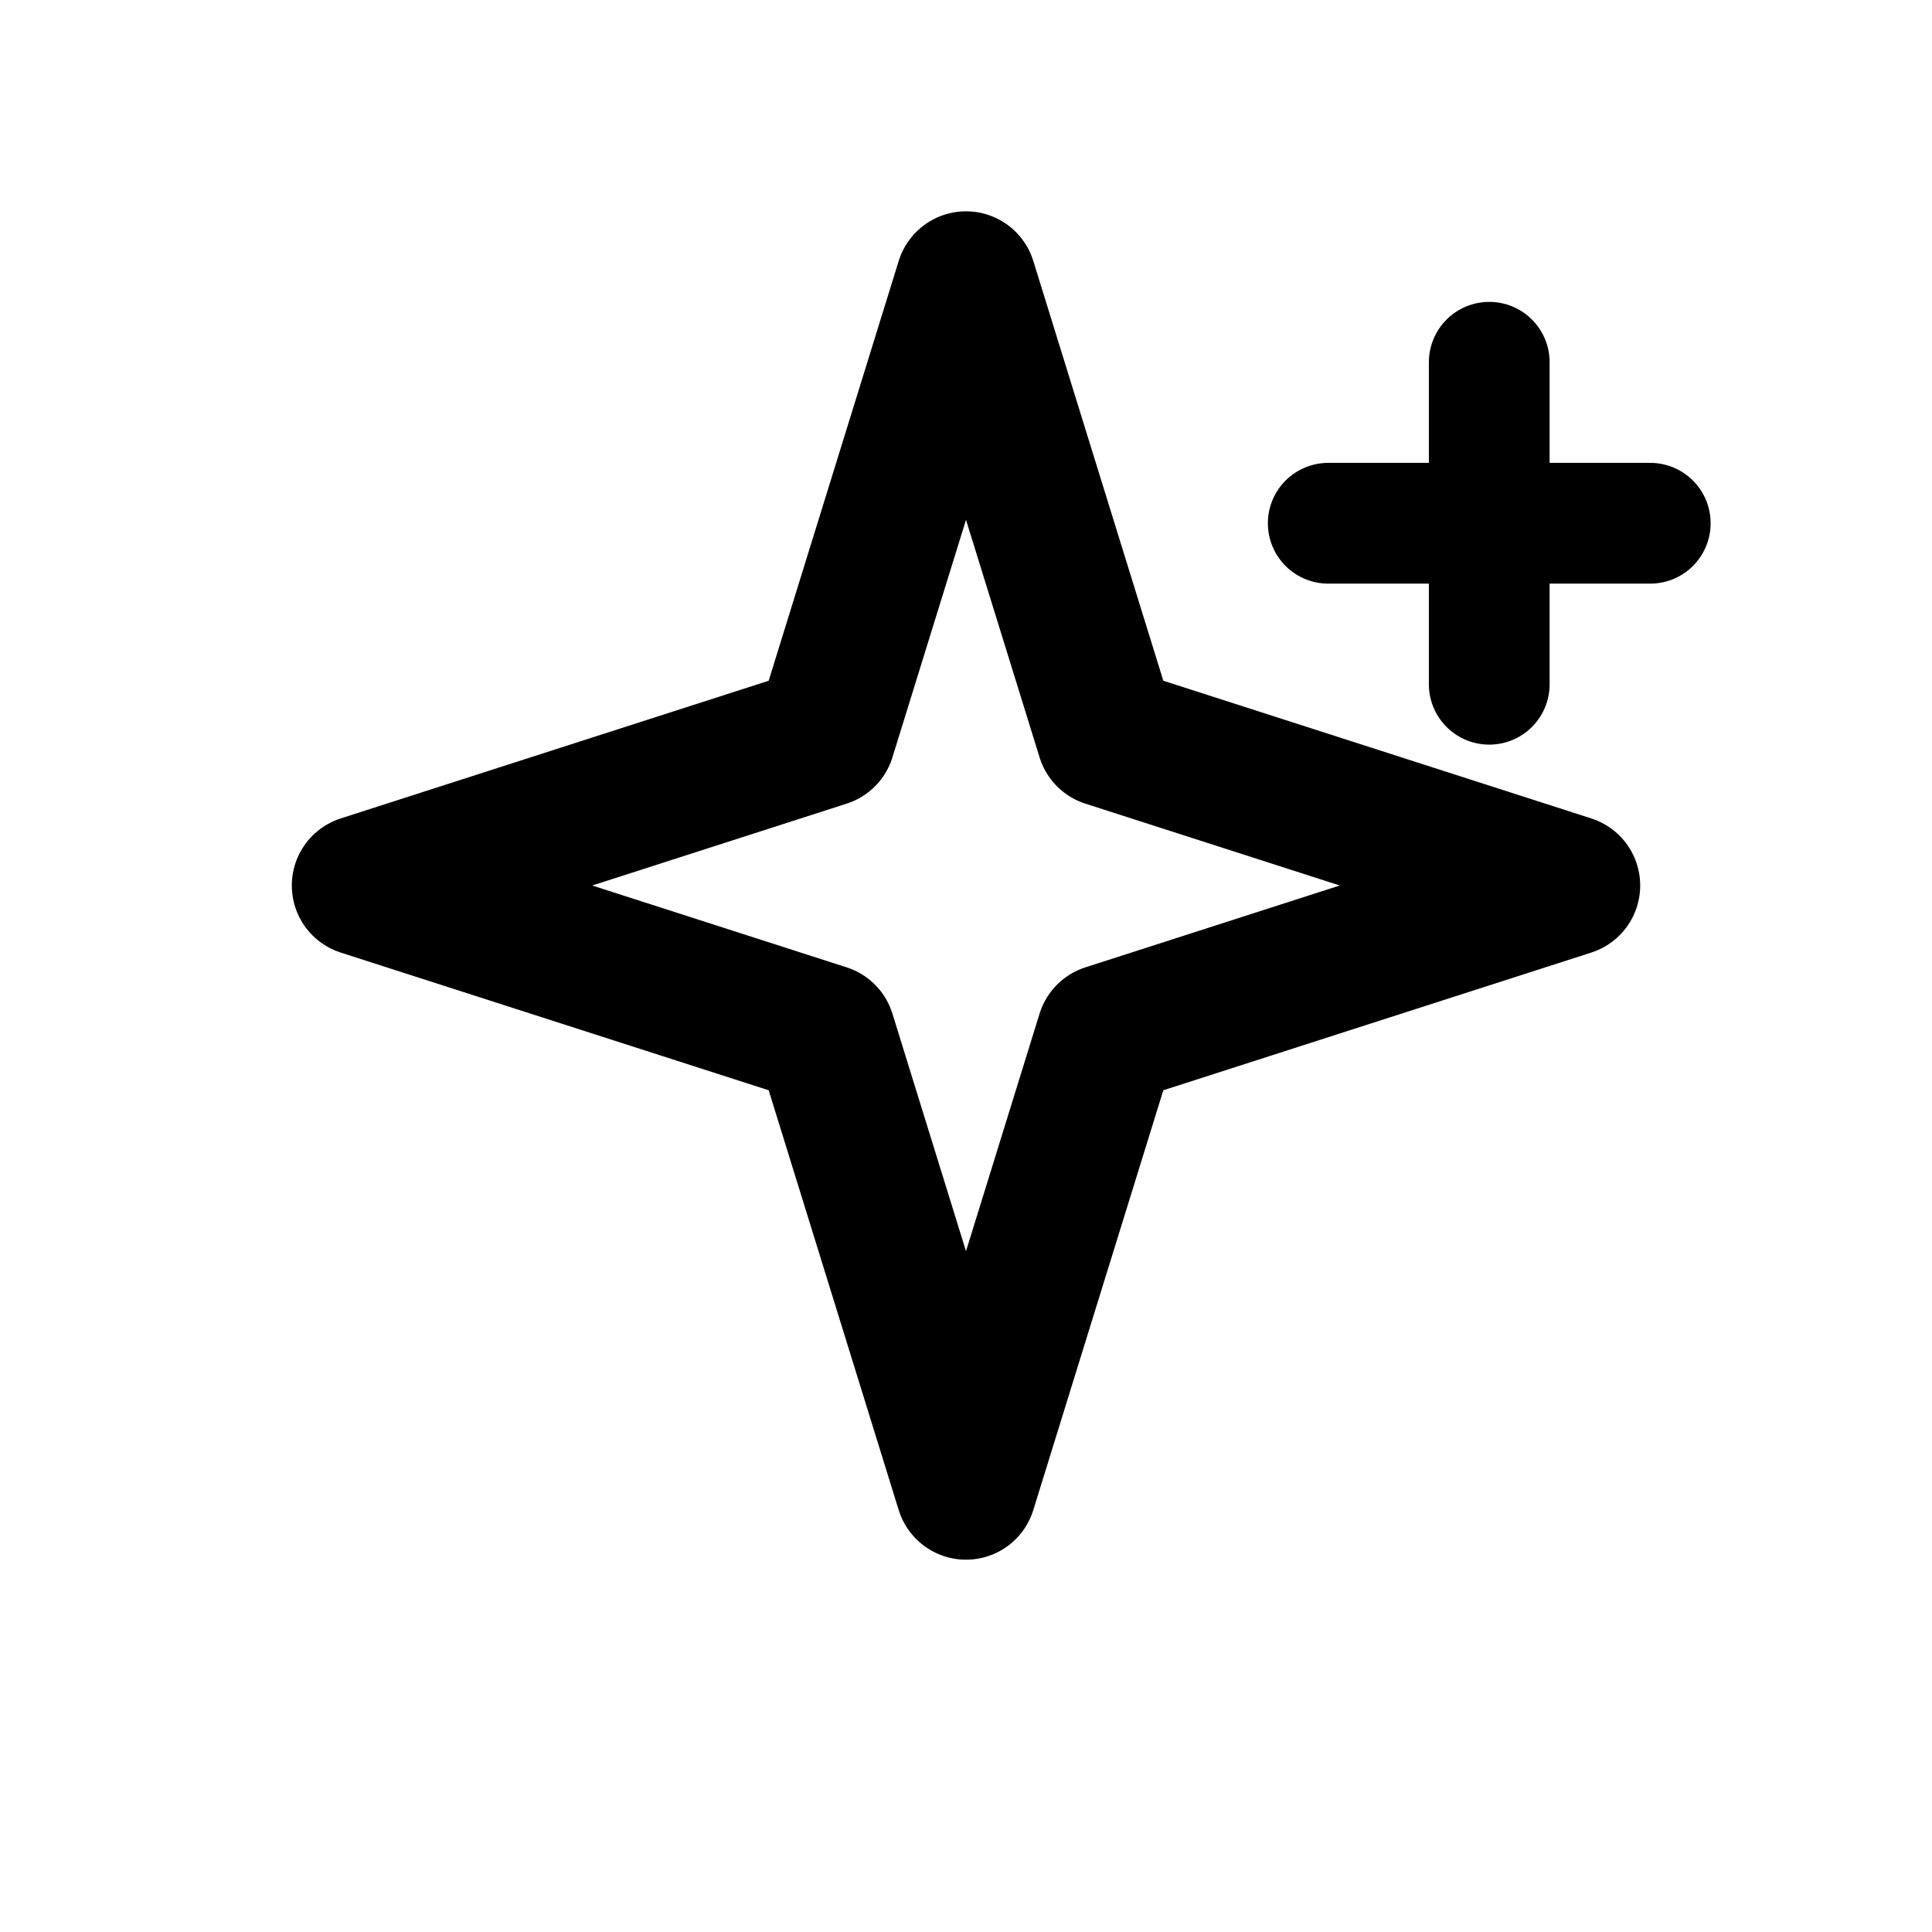
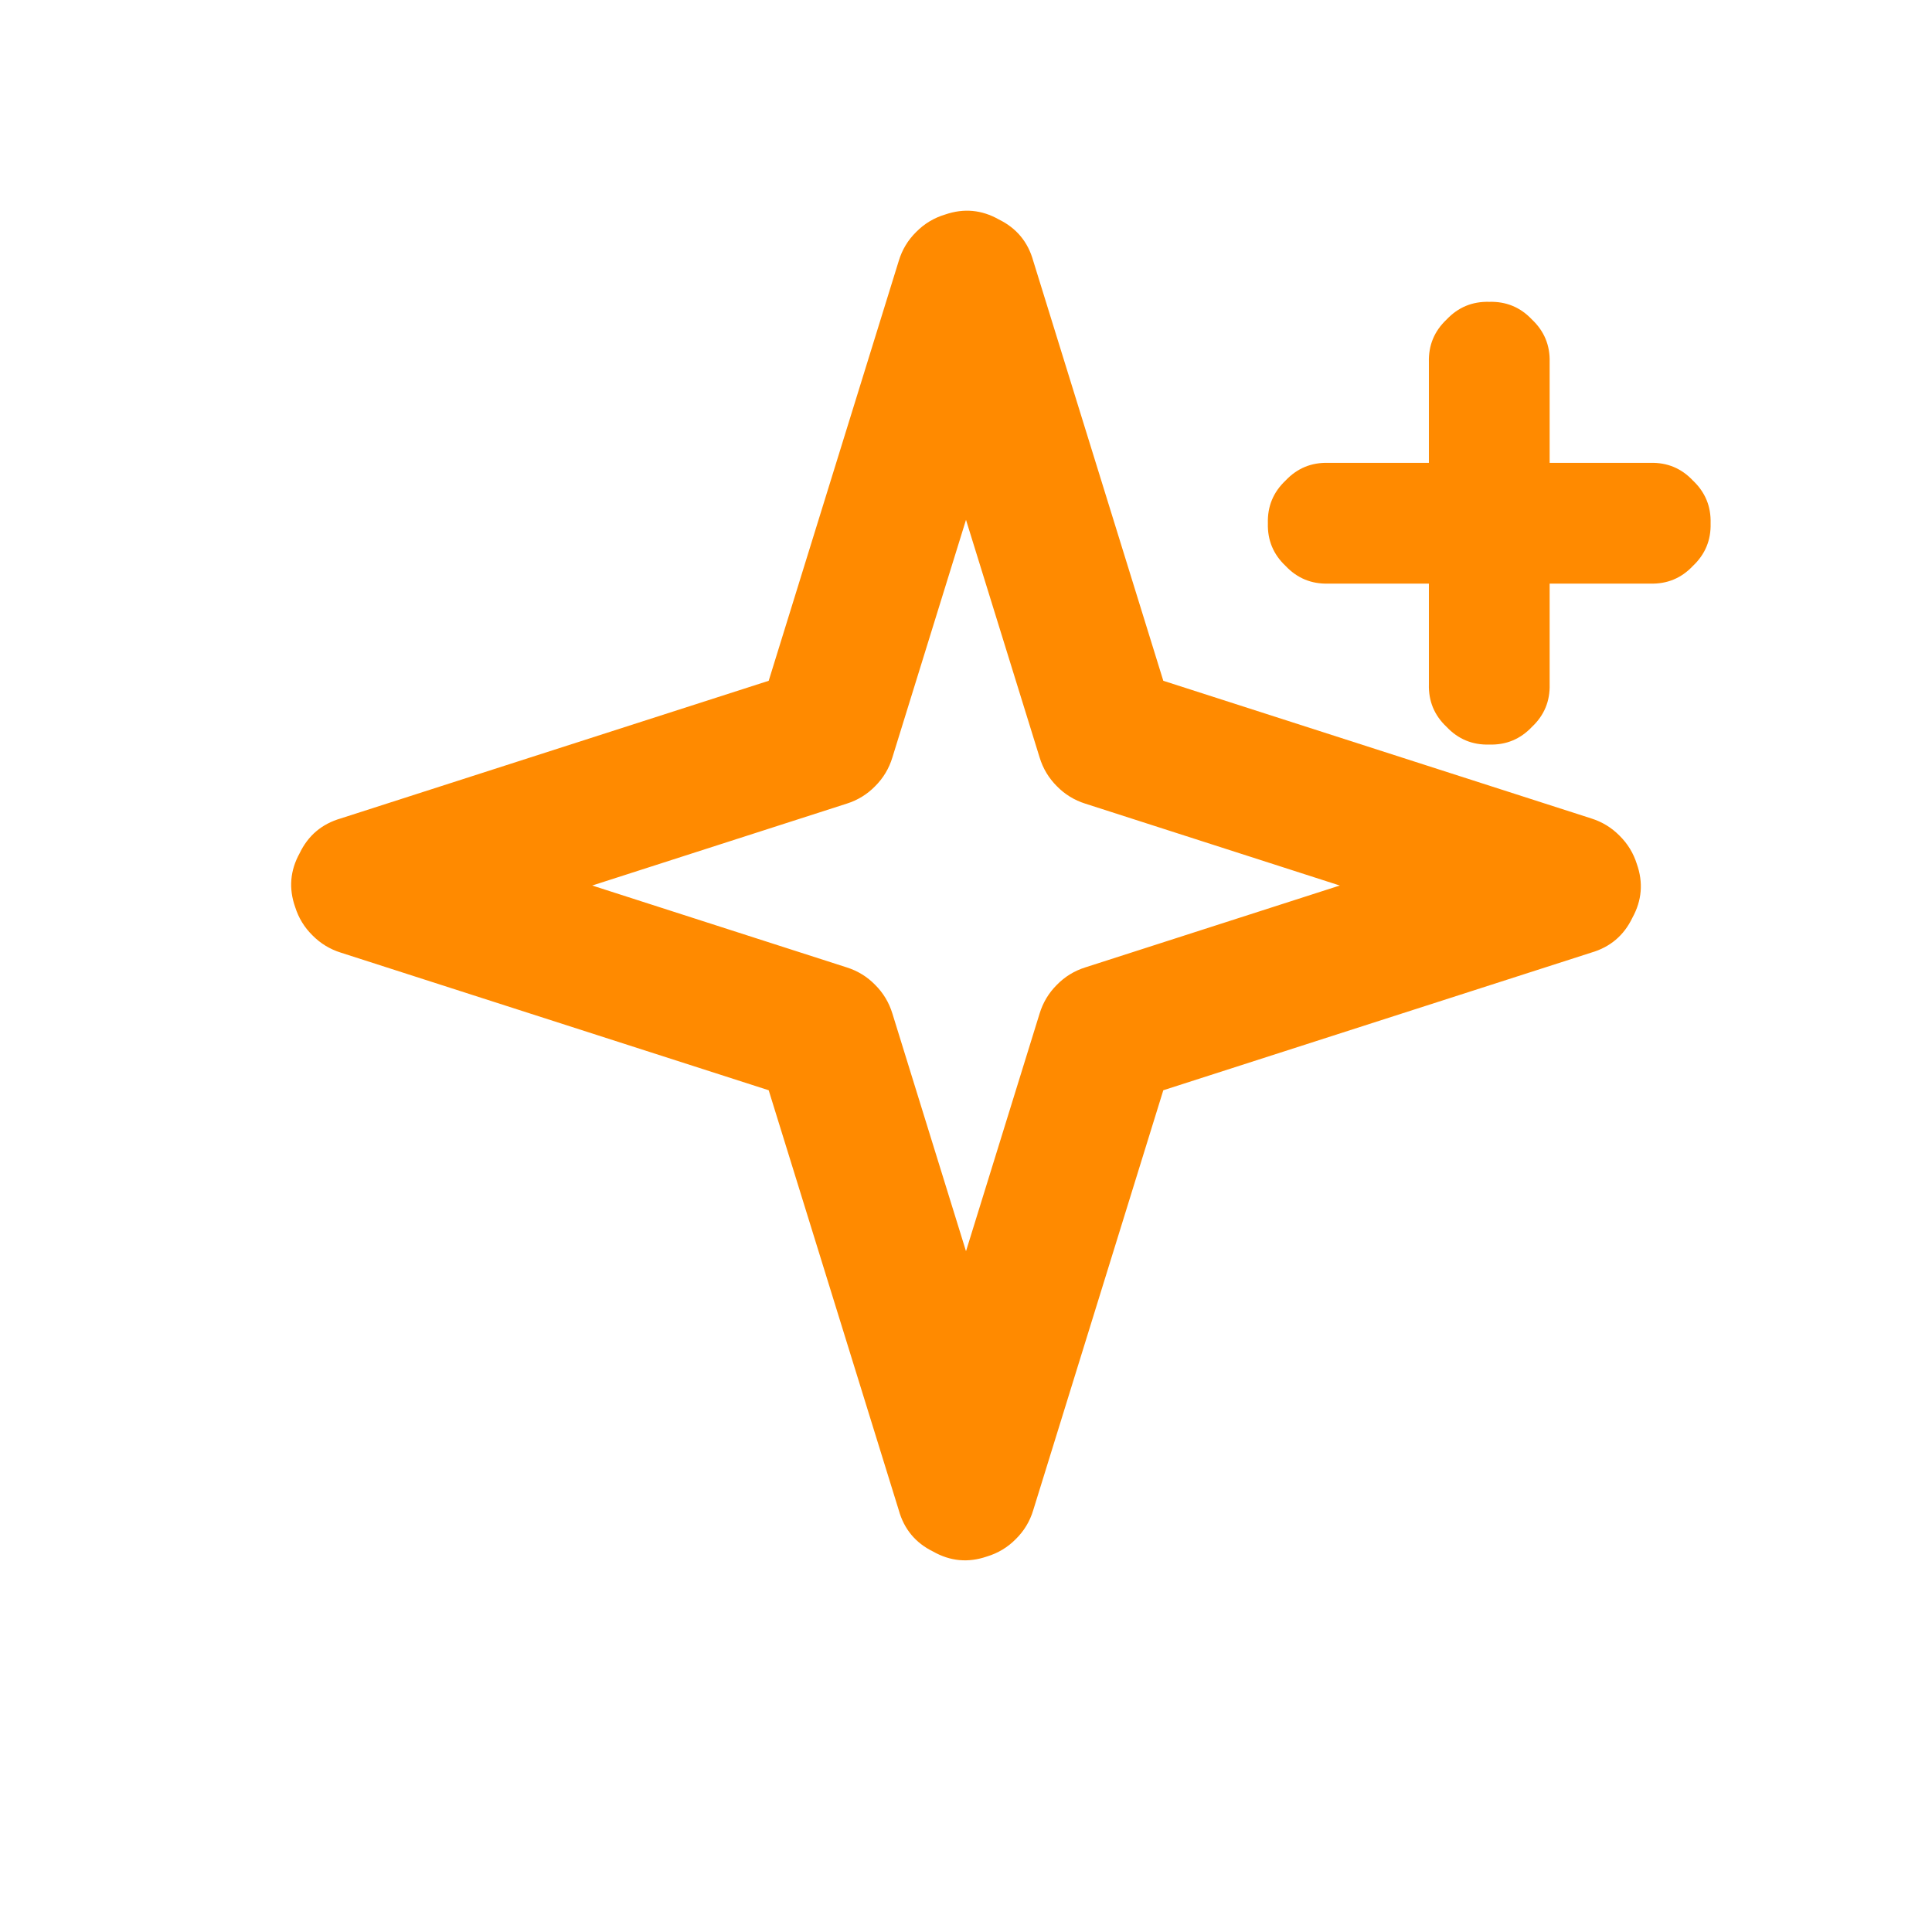
- <svg xmlns="http://www.w3.org/2000/svg" width="24" height="24" viewBox="0 0 24 24" fill="none" stroke="currentColor" stroke-linecap="round" stroke-linejoin="round">
-   <path d="m12 3.5 1.75 5.65L19.5 11l-5.75 1.85L12 18.5l-1.75-5.65L4.5 11l5.75-1.85L12 3.5Z" stroke-width="1.75" />
-   <path d="M18.5 4.5v4m-2-2h4" stroke-width="1.5" />
+ <svg xmlns="http://www.w3.org/2000/svg" width="32" height="32">
+   <path fill="#FF8A00" transform="matrix(1 0 0 1 6 4.66699)" d="M13.268 6.609L11.114 -0.345Q10.983 -0.817 10.544 -1.032Q10.118 -1.273 9.655 -1.114Q9.378 -1.031 9.175 -0.825Q8.969 -0.622 8.886 -0.345L6.732 6.609L-0.357 8.889Q-0.827 9.026 -1.038 9.467Q-1.274 9.896 -1.111 10.357Q-1.026 10.627 -0.825 10.825Q-0.627 11.026 -0.357 11.111L6.732 13.391L8.886 20.345Q9.017 20.817 9.456 21.032Q9.882 21.273 10.345 21.114Q10.622 21.031 10.825 20.825Q11.031 20.622 11.114 20.345L13.268 13.391L20.357 11.111Q20.827 10.974 21.038 10.533Q21.274 10.104 21.111 9.643Q21.026 9.373 20.825 9.175Q20.627 8.974 20.357 8.889L13.268 6.609ZM10 3.943L11.219 7.878Q11.302 8.152 11.504 8.354Q11.703 8.558 11.976 8.644L16.191 10L11.976 11.356Q11.703 11.442 11.504 11.646Q11.302 11.848 11.219 12.121L10 16.057L8.781 12.121Q8.698 11.848 8.496 11.646Q8.297 11.442 8.024 11.356L3.809 10L8.024 8.644Q8.297 8.558 8.496 8.354Q8.698 8.152 8.781 7.878L10 3.943Z" fill-rule="evenodd" />
+   <path fill="#FF8A00" transform="matrix(1 0 0 1 22 5.99935)" d="M3.667 1.667L3.667 0Q3.679 -0.419 3.374 -0.707Q3.086 -1.012 2.667 -1Q2.248 -1.012 1.96 -0.707Q1.655 -0.419 1.667 0L1.667 1.667L0 1.667Q-0.419 1.655 -0.707 1.96Q-1.012 2.248 -1 2.667Q-1.012 3.086 -0.707 3.374Q-0.419 3.679 0 3.667L1.667 3.667L1.667 5.333Q1.655 5.753 1.96 6.04Q2.248 6.345 2.667 6.333Q3.086 6.345 3.374 6.04Q3.679 5.753 3.667 5.333L3.667 3.667L5.333 3.667Q5.753 3.679 6.04 3.374Q6.345 3.086 6.333 2.667Q6.345 2.248 6.04 1.96Q5.753 1.655 5.333 1.667L3.667 1.667Z" fill-rule="evenodd" />
</svg>
